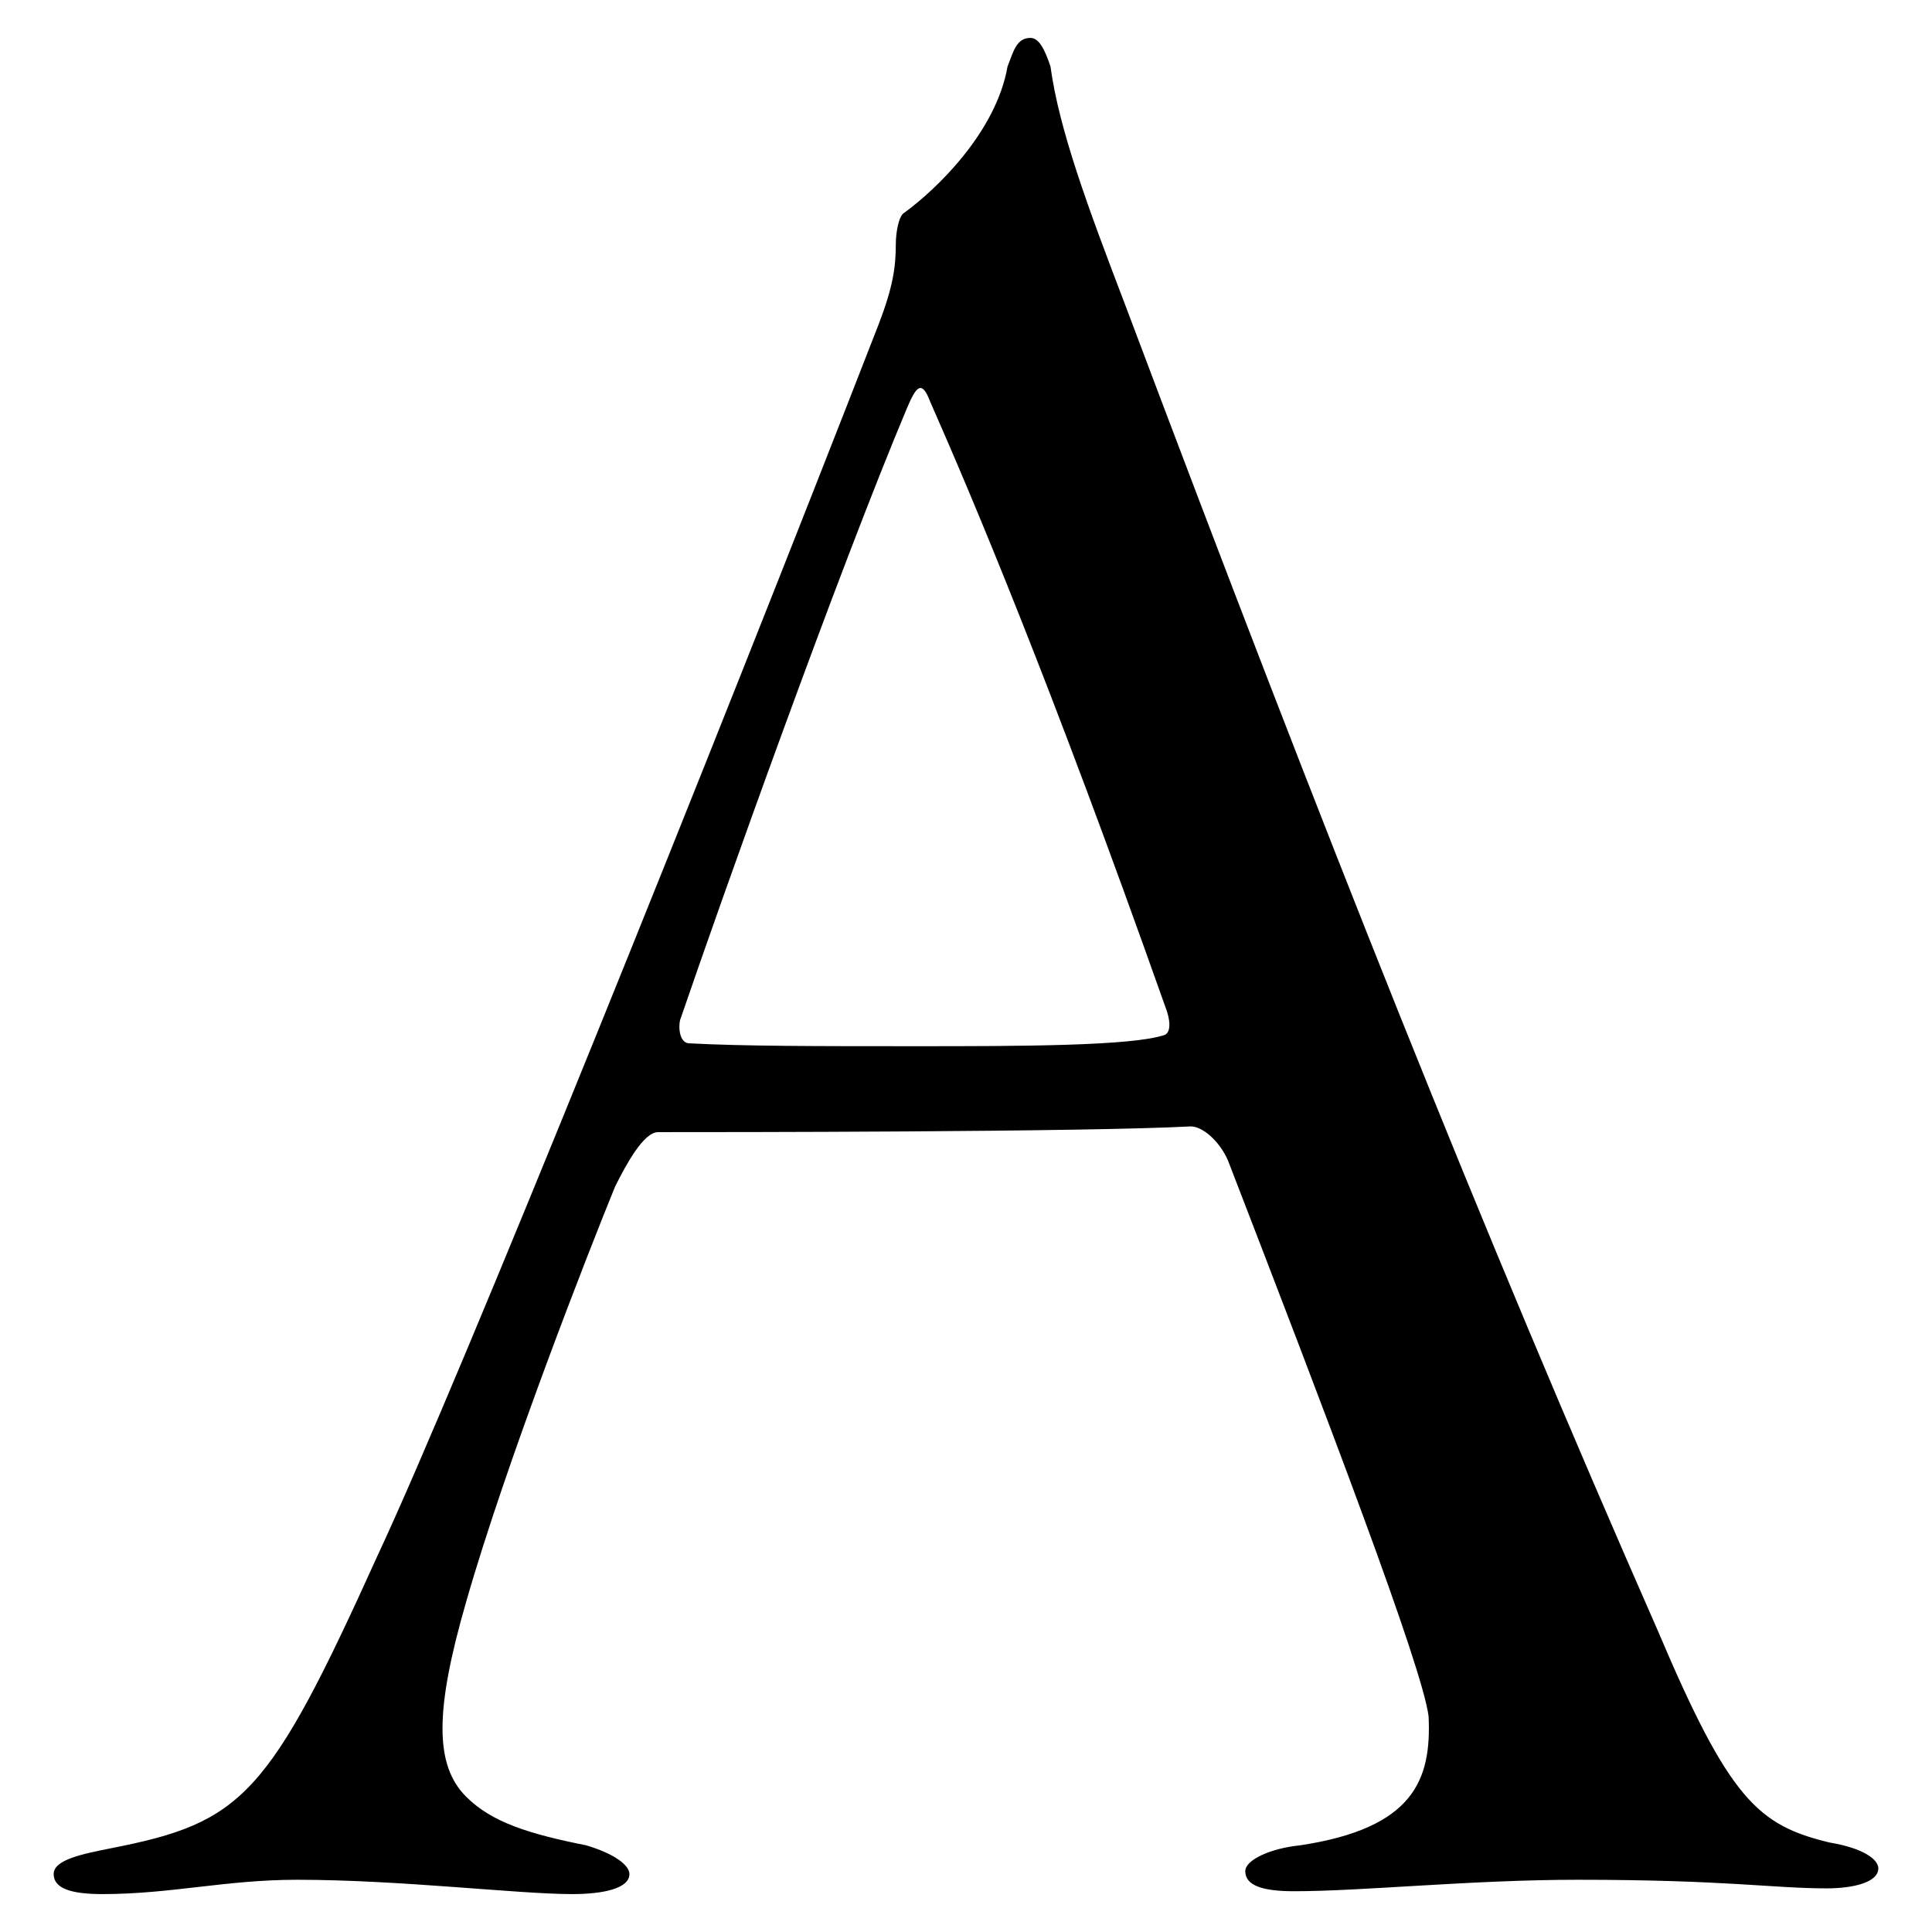
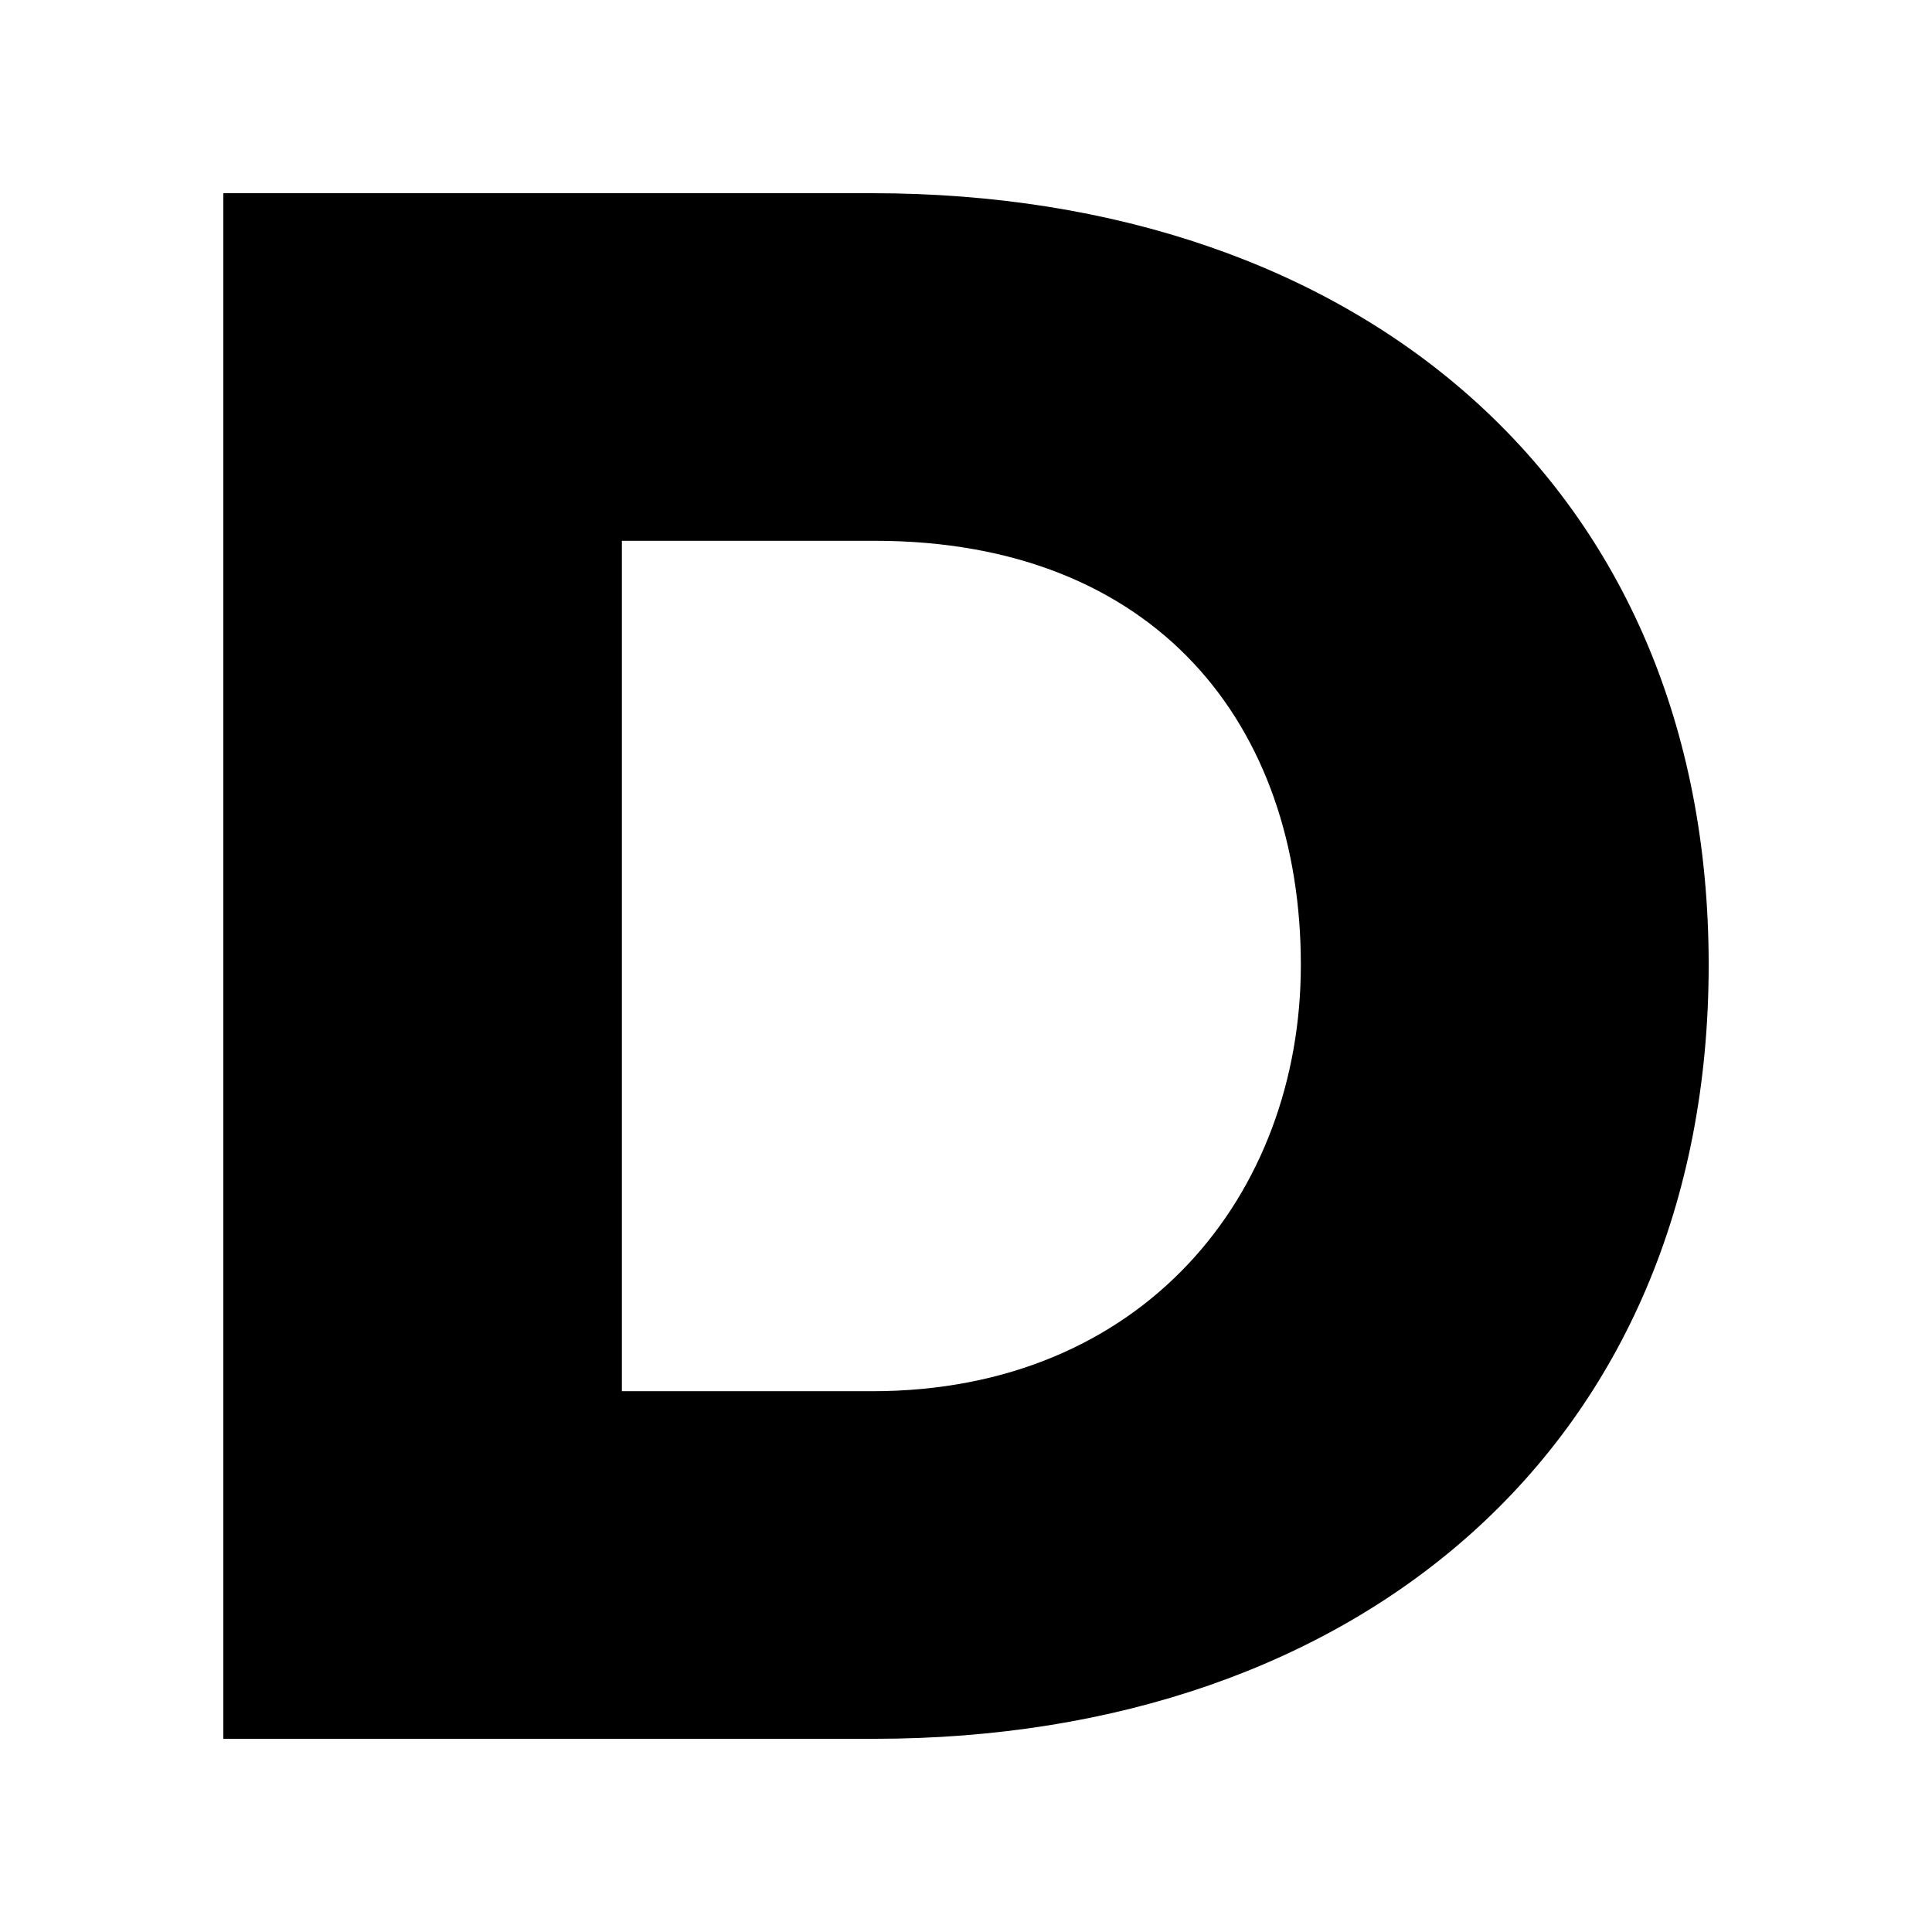
- <svg xmlns="http://www.w3.org/2000/svg" version="1.1" width="100%" height="100%">
-   <svg width="100%" height="100%" viewBox="0 0 1080 1080" version="1.1" xml:space="preserve" style="fill-rule:evenodd;clip-rule:evenodd;stroke-linejoin:round;stroke-miterlimit:2;">
-     <rect id="SvgjsRect1001" x="0" y="0" width="1080" height="1080" style="fill:none;" />
-     <g id="SvgjsG1000">
-       <g transform="matrix(5.55992,0,0,5.55992,-1233.54,-1426.56)">
-         <g transform="matrix(288,0,0,288,227.834,445.575)">
-           <path d="M0.339,-0.643C0.334,-0.643 0.333,-0.638 0.331,-0.633C0.327,-0.61 0.306,-0.59 0.295,-0.582C0.293,-0.581 0.292,-0.575 0.292,-0.571C0.292,-0.563 0.291,-0.556 0.286,-0.543C0.228,-0.394 0.14,-0.175 0.111,-0.113C0.073,-0.029 0.064,-0.02 0.018,-0.011C0.008,-0.009 -0.002,-0.007 -0.002,-0.002C-0.002,0.003 0.004,0.005 0.015,0.005C0.039,0.005 0.058,-0 0.083,-0C0.119,-0 0.16,0.005 0.179,0.005C0.19,0.005 0.199,0.003 0.199,-0.002C0.199,-0.005 0.194,-0.009 0.184,-0.012C0.164,-0.016 0.151,-0.02 0.142,-0.029C0.131,-0.04 0.131,-0.059 0.142,-0.097C0.156,-0.146 0.185,-0.22 0.194,-0.242C0.198,-0.25 0.204,-0.261 0.209,-0.261C0.231,-0.261 0.357,-0.261 0.395,-0.263C0.399,-0.263 0.405,-0.258 0.408,-0.251C0.442,-0.163 0.476,-0.074 0.478,-0.057C0.479,-0.035 0.473,-0.018 0.433,-0.012C0.423,-0.011 0.414,-0.007 0.414,-0.003C0.414,0.002 0.42,0.004 0.431,0.004C0.455,0.004 0.493,-0 0.53,-0C0.582,-0 0.598,0.003 0.617,0.003C0.626,0.003 0.635,0.001 0.635,-0.004C0.635,-0.007 0.63,-0.011 0.618,-0.013C0.593,-0.019 0.583,-0.028 0.558,-0.087C0.496,-0.228 0.442,-0.364 0.372,-0.55C0.359,-0.584 0.349,-0.611 0.346,-0.633C0.344,-0.639 0.342,-0.643 0.339,-0.643ZM0.386,-0.295C0.375,-0.291 0.334,-0.291 0.299,-0.291C0.264,-0.291 0.239,-0.291 0.22,-0.292C0.216,-0.292 0.216,-0.299 0.217,-0.301C0.231,-0.342 0.272,-0.457 0.296,-0.514C0.299,-0.521 0.301,-0.524 0.304,-0.516C0.319,-0.482 0.346,-0.418 0.386,-0.305C0.388,-0.3 0.388,-0.296 0.386,-0.295Z" style="fill-rule:nonzero;" />
-         </g>
-       </g>
+ <svg xmlns="http://www.w3.org/2000/svg" width="100%" height="100%" viewBox="0 0 300 300" version="1.1" xml:space="preserve" style="fill-rule:evenodd;clip-rule:evenodd;stroke-linejoin:round;stroke-miterlimit:2;">
+   <rect id="Artboard1" x="0" y="0" width="300" height="300" style="fill:none;" />
+   <g id="Artboard11">
+     <g transform="matrix(2.49875,0,0,2.49875,-1533.79,-641.756)">
+       <path d="M668.165,364.885C698.261,364.885 720.005,346.597 720.005,316.789C720.005,286.981 698.261,268.837 668.021,268.837L627.701,268.837L627.701,364.885L668.165,364.885ZM652.469,290.437L668.165,290.437C685.733,290.437 694.661,301.957 694.661,316.789C694.661,331.045 684.869,343.285 668.021,343.285L652.469,343.285L652.469,290.437Z" style="fill-rule:nonzero;" />
    </g>
-   </svg>
-   <style>@media (prefers-color-scheme: light) { :root { filter: none; } }
- @media (prefers-color-scheme: dark) { :root { filter: invert(100%); } }
- </style>
+   </g>
</svg>
